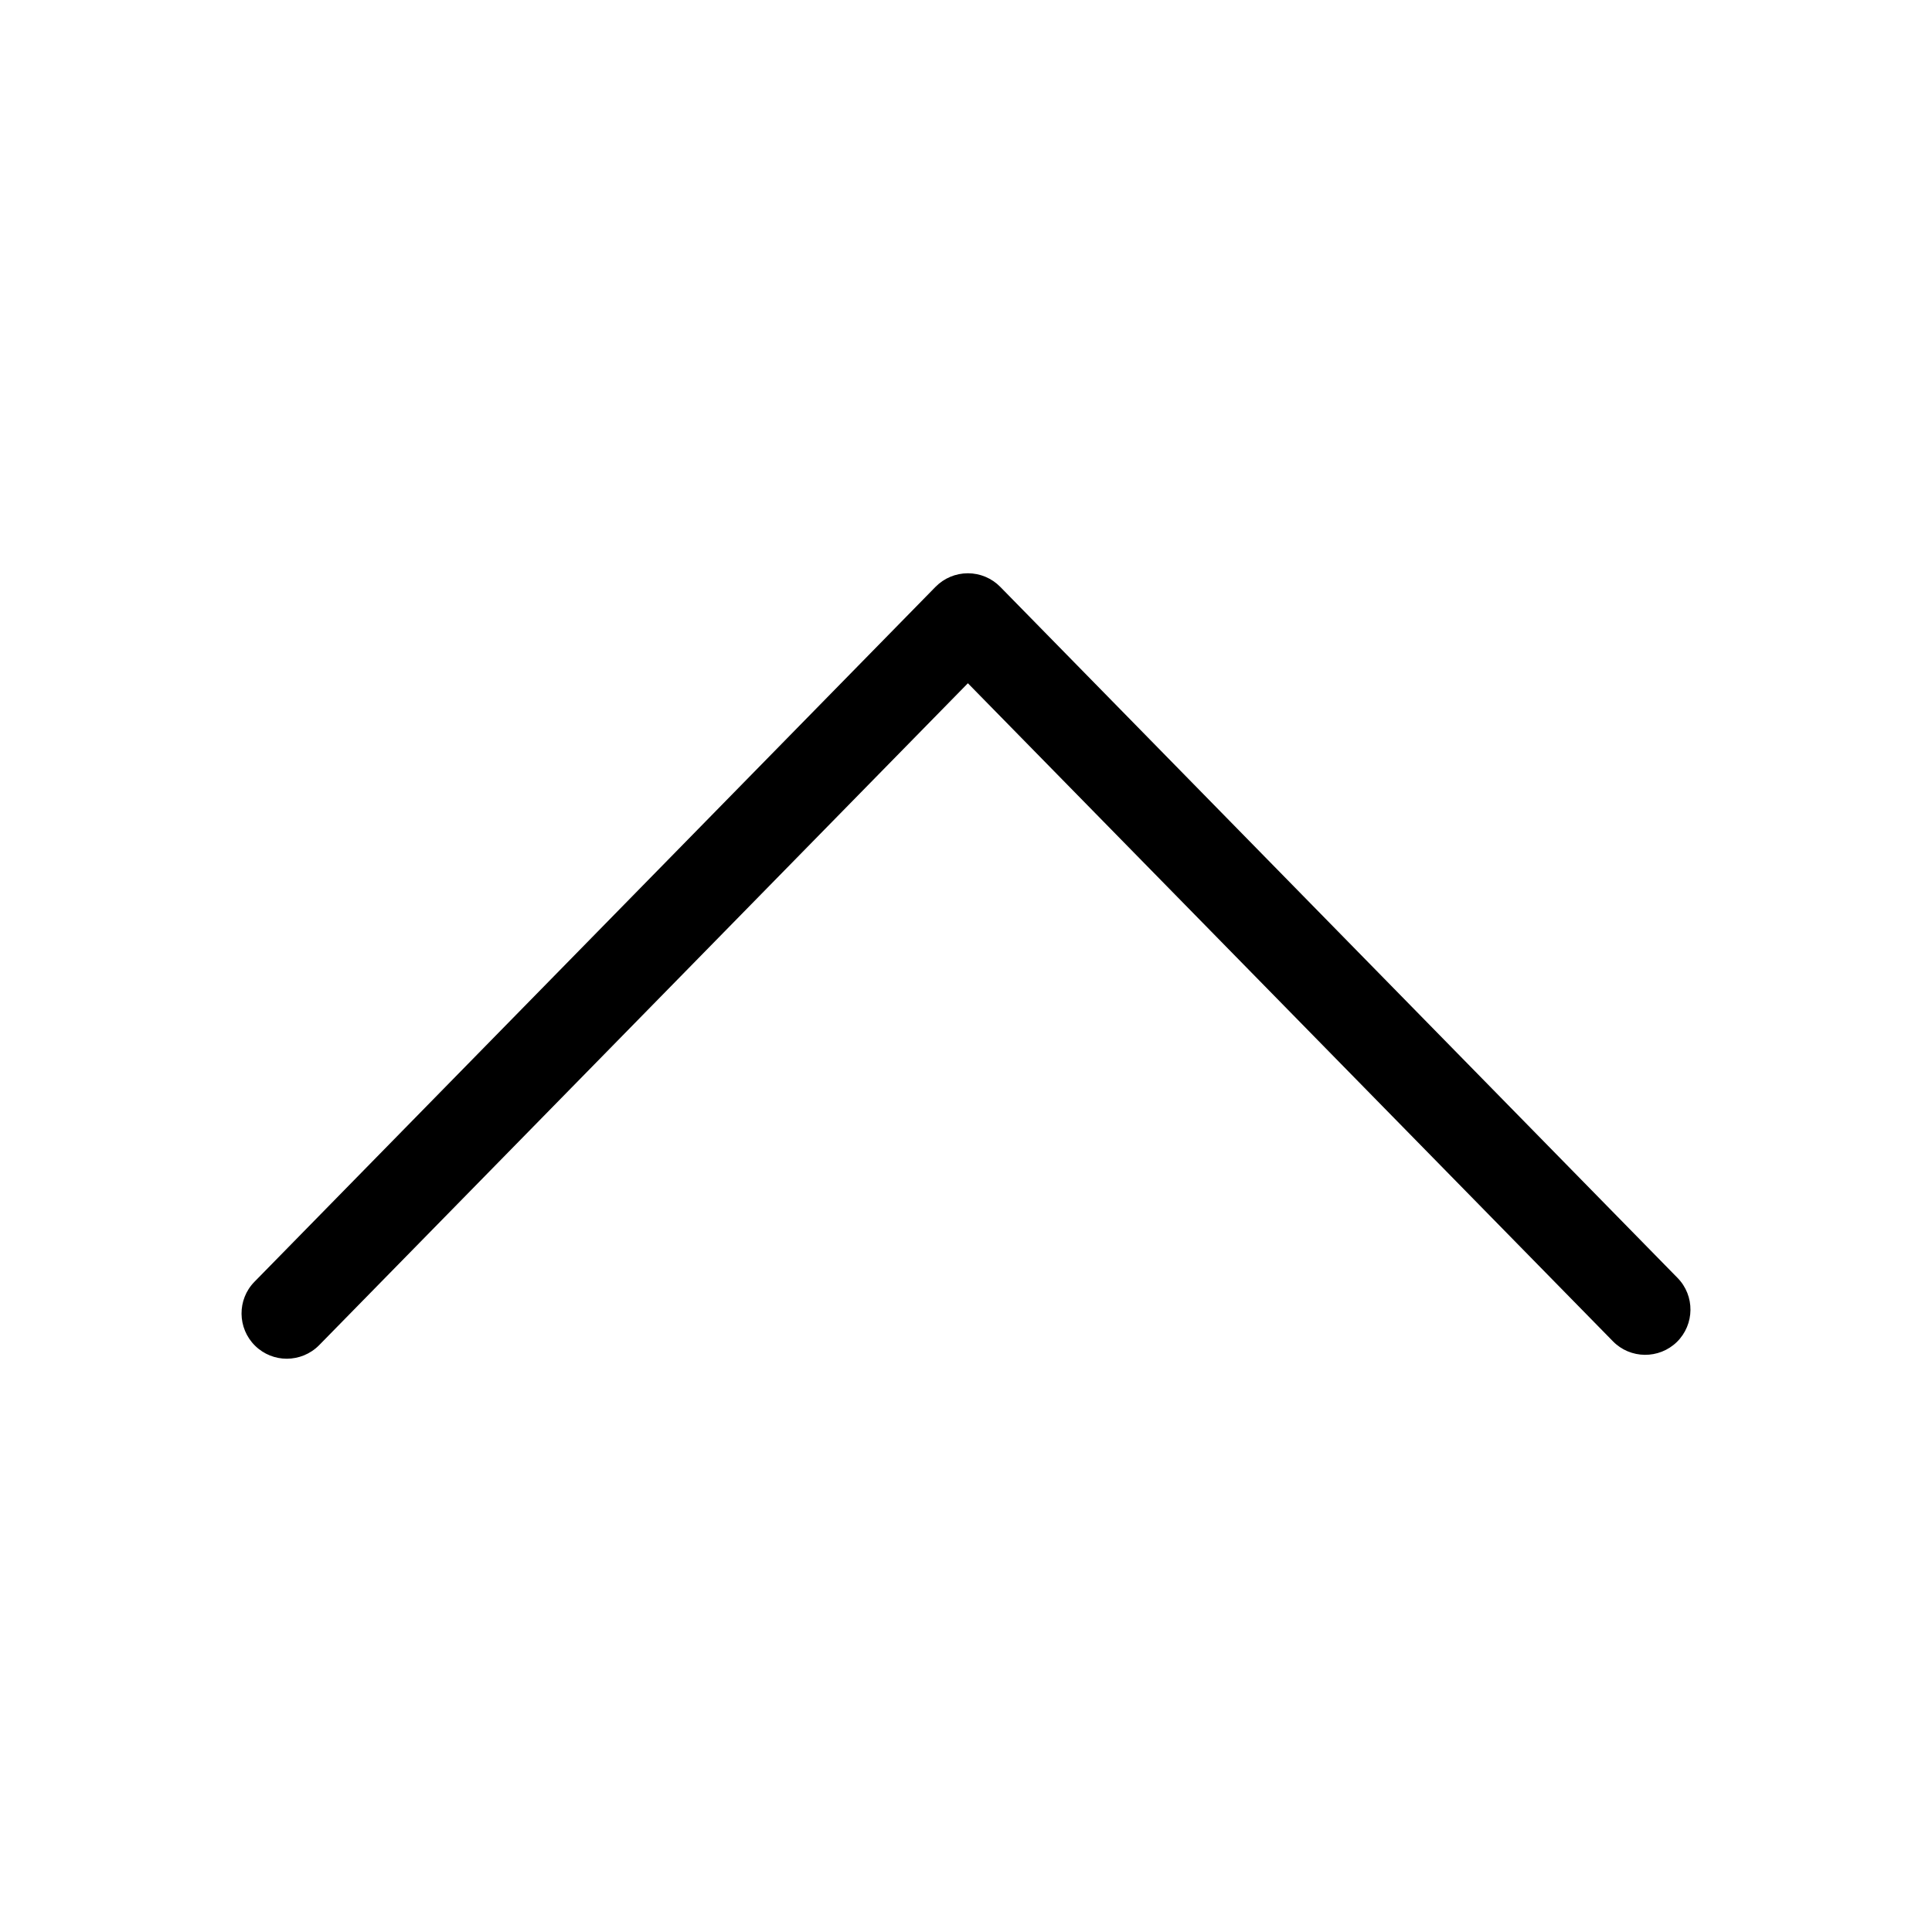
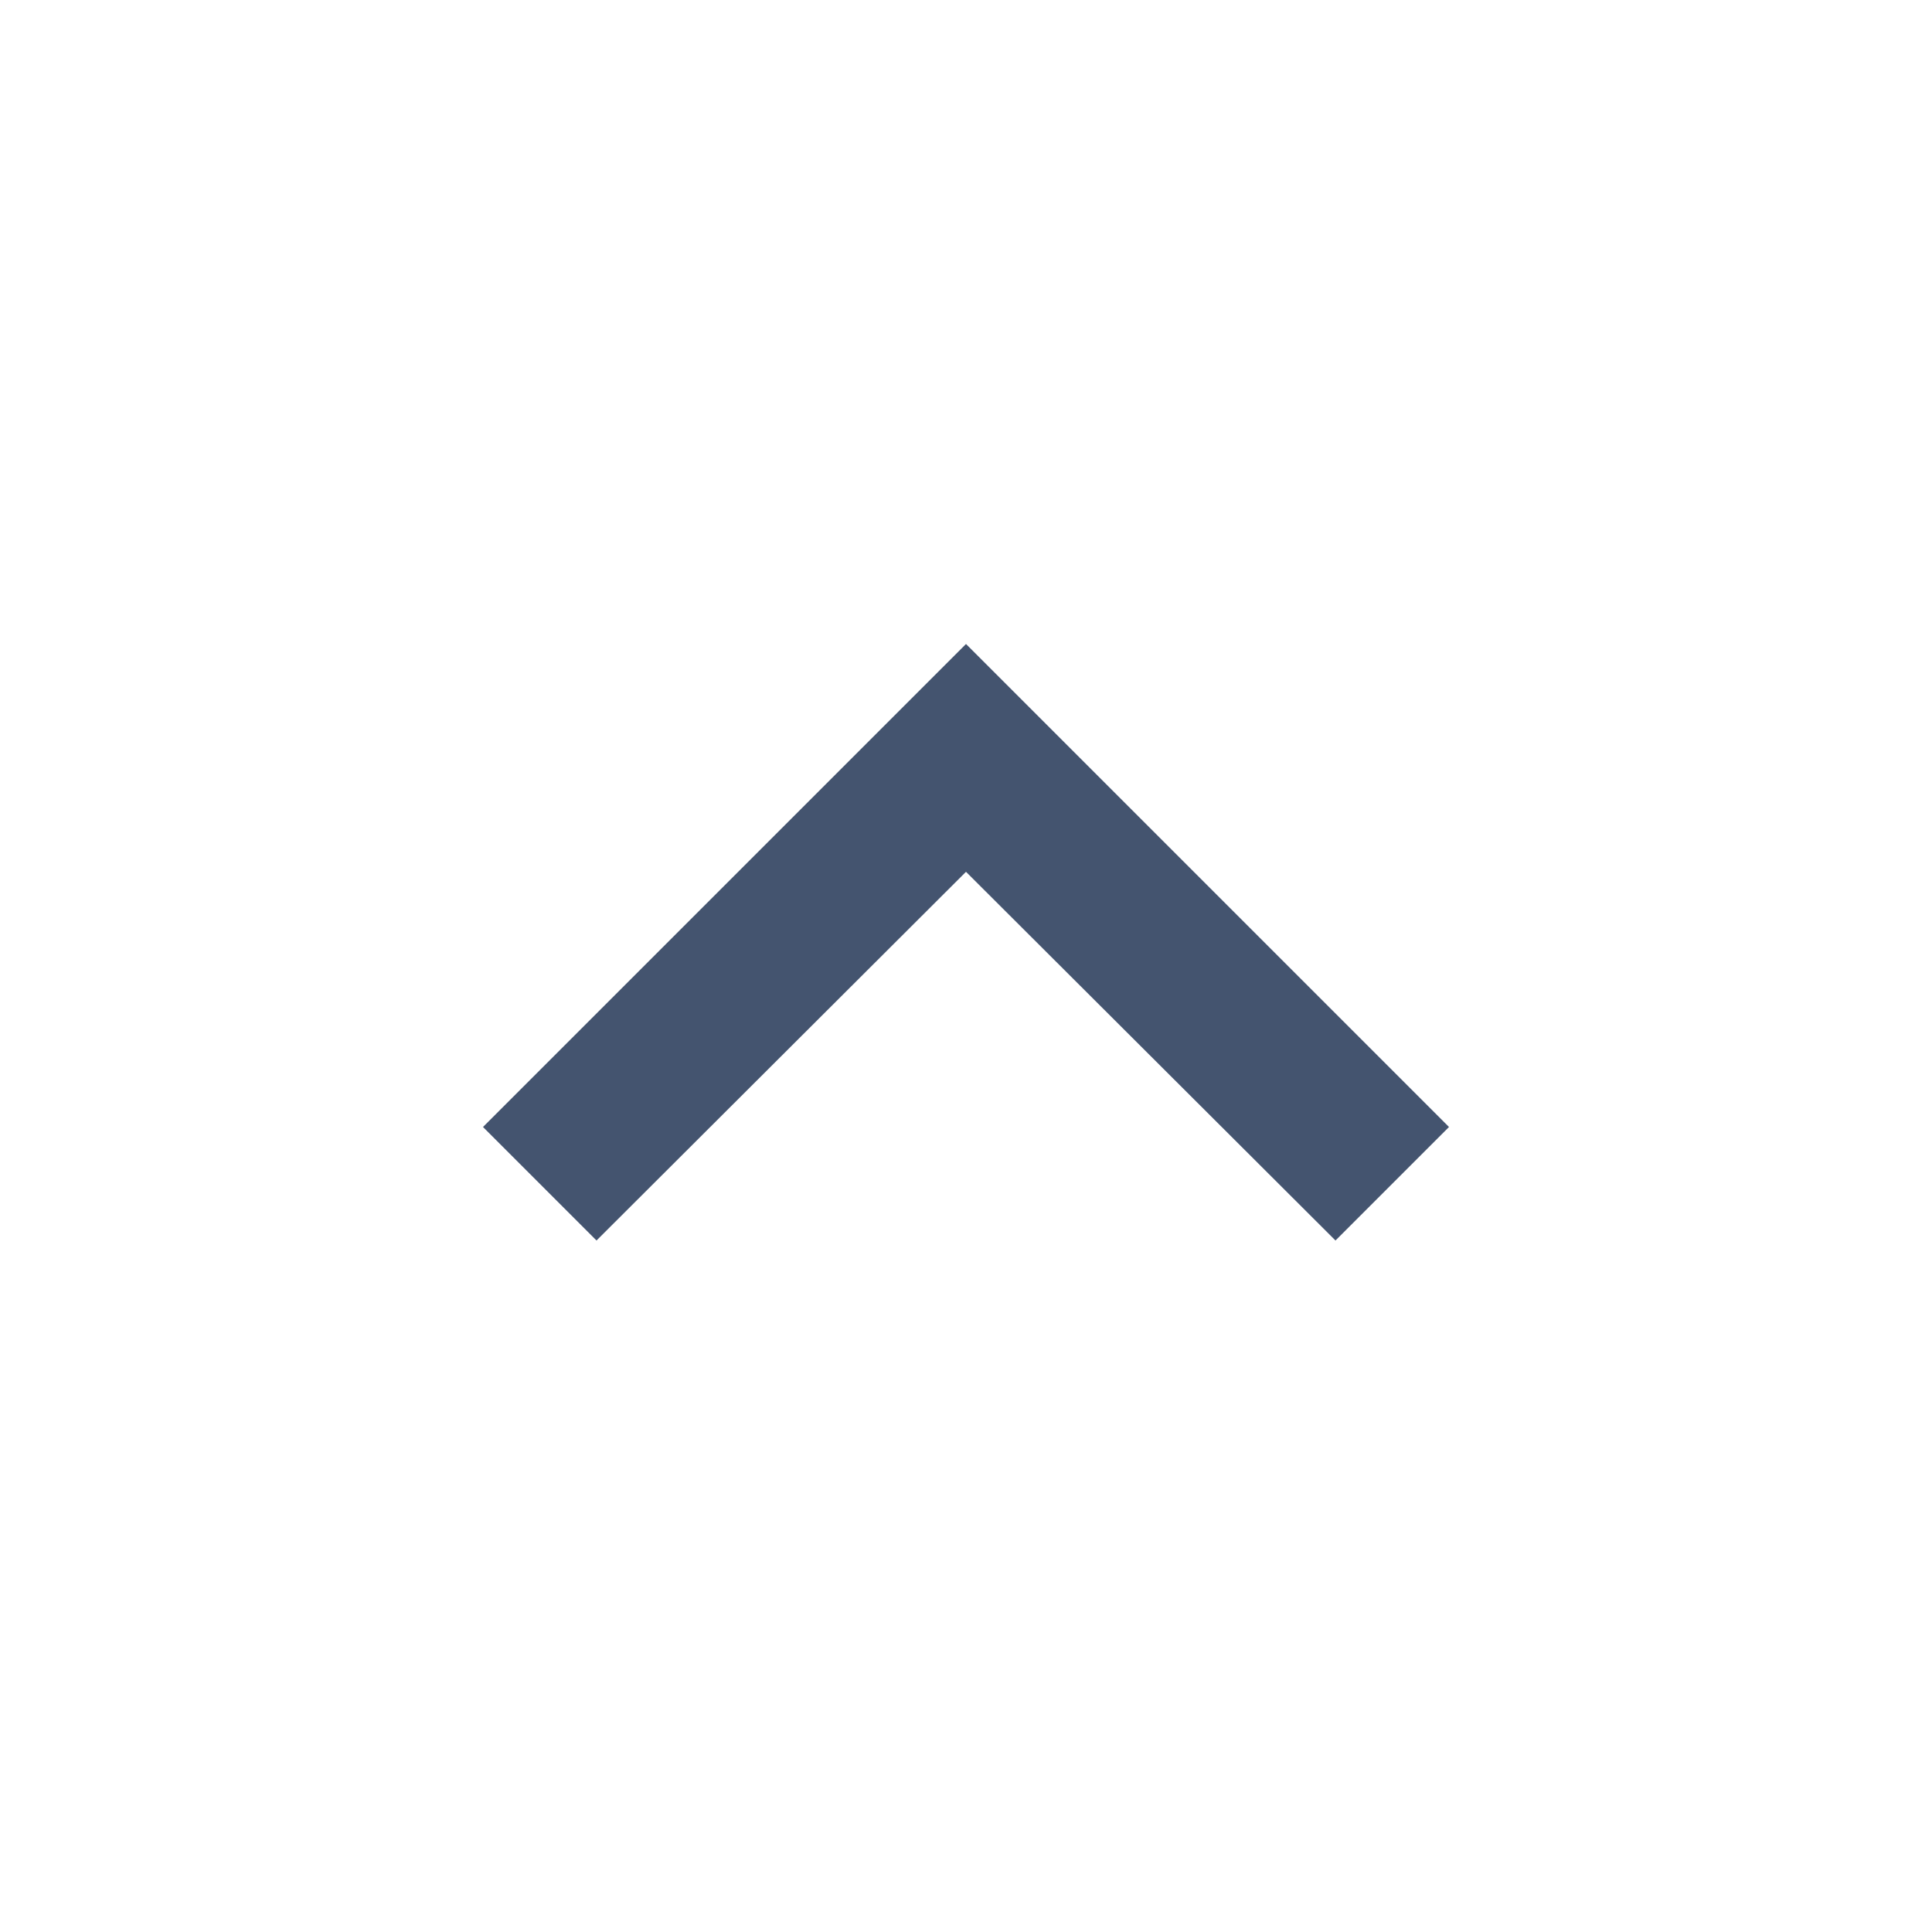
- <svg xmlns="http://www.w3.org/2000/svg" version="1.1" id="Layer_1" width="800px" height="800px" viewBox="0 0 40 40" enable-background="new 0 0 40 40" xml:space="preserve">
-   <g display="none">
-     <path display="inline" d="M20.01,36.5c-0.277,0-0.537-0.137-0.693-0.368L9.468,21.529c-1.171-1.861-1.79-3.993-1.79-6.162   C7.678,8.824,13.206,3.5,20,3.5c6.795,0,12.322,5.324,12.322,11.867c0,2.164-0.612,4.284-1.77,6.129l-9.851,14.636   C20.547,36.363,20.287,36.5,20.01,36.5L20.01,36.5z M20,5.17c-5.873,0-10.652,4.574-10.652,10.197c0,1.854,0.525,3.669,1.52,5.251   l9.14,13.55l9.146-13.581c0.981-1.566,1.499-3.371,1.499-5.22C30.652,9.744,25.873,5.17,20,5.17L20,5.17z" />
-     <path display="inline" d="M20,20.857c-3.159,0-5.728-2.482-5.728-5.535c0-3.051,2.569-5.534,5.728-5.534s5.729,2.483,5.729,5.534   C25.729,18.375,23.158,20.857,20,20.857L20,20.857z M20,11.458c-2.237,0-4.057,1.734-4.057,3.864c0,2.13,1.82,3.865,4.057,3.865   s4.058-1.734,4.058-3.865C24.058,13.192,22.236,11.458,20,11.458L20,11.458z" />
+ <svg xmlns="http://www.w3.org/2000/svg" width="24" height="24" viewBox="0 0 24 24" fill="none">
+   <g id="react-icons/md/MdKeyboardArrowUp">
+     <path id="Vector" d="M7.41 15.41L12 10.83L16.59 15.41L18 14L12 8L6 14L7.41 15.41Z" fill="#44546F" />
  </g>
-   <path display="none" d="M36.705,34.289L26.059,23.615c3.918-4.69,3.688-11.708-0.707-16.114C23.1,5.243,20.104,4,16.919,4  S10.74,5.243,8.488,7.501c-4.647,4.66-4.647,12.241,0,16.899c2.253,2.257,5.248,3.5,8.431,3.5c2.866,0,5.573-1.015,7.728-2.86  l10.639,10.665C35.479,35.902,35.738,36,35.994,36s0.514-0.098,0.709-0.293C37.096,35.316,37.097,34.68,36.705,34.289z   M9.766,23.126c-3.945-3.958-3.945-10.395,0-14.351c1.912-1.914,4.452-2.97,7.153-2.97s5.243,1.056,7.153,2.97  c3.946,3.956,3.946,10.394,0,14.351c-1.91,1.914-4.452,2.969-7.153,2.969S11.678,25.04,9.766,23.126z" />
-   <path display="none" d="M25.38,34.848c-0.066,0-0.136-0.009-0.206-0.024l-10.498-2.561l-10.61,2.561  c-0.069,0.016-0.139,0.024-0.205,0.024c-0.191,0-0.38-0.064-0.532-0.184C3.12,34.5,3,34.252,3,33.986V8.635  c0-0.397,0.27-0.741,0.657-0.836l10.76-2.623l0.407,0.003l10.504,2.558l10.607-2.561c0.065-0.016,0.135-0.023,0.203-0.023  c0.195,0,0.38,0.063,0.533,0.183C36.881,5.499,37,5.746,37,6.012v25.352c0,0.397-0.27,0.741-0.656,0.837l-10.759,2.622  C25.516,34.839,25.446,34.848,25.38,34.848L25.38,34.848z M15.481,30.688l9.039,2.203V9.311l-9.039-2.203V30.688z M26.24,9.311  v23.58l9.039-2.202V7.108L26.24,9.311z M4.721,9.311v23.58l9.039-2.202V7.108L4.721,9.311z" />
-   <g display="none">
-     <path display="inline" d="M9.708,35C7.112,35,5,32.893,5,30.303c0-2.592,2.112-4.699,4.708-4.699c2.595,0,4.707,2.107,4.707,4.699   C14.415,32.893,12.303,35,9.708,35L9.708,35z M9.708,27.445c-1.578,0-2.863,1.281-2.863,2.857c0,1.574,1.285,2.855,2.863,2.855   c1.578,0,2.861-1.281,2.861-2.855C12.568,28.727,11.285,27.445,9.708,27.445L9.708,27.445z" />
-     <path display="inline" d="M24.574,35c-0.621,0-1.125-0.505-1.125-1.126c0-9.552-7.771-17.324-17.323-17.324   C5.505,16.55,5,16.045,5,15.425s0.505-1.126,1.126-1.126c10.792,0,19.573,8.781,19.573,19.575C25.699,34.495,25.193,35,24.574,35   L24.574,35z" />
-     <path display="inline" d="M33.916,35c-0.597,0-1.082-0.486-1.082-1.084c0-14.75-12-26.751-26.751-26.751   C5.486,7.165,5,6.68,5,6.083C5,5.486,5.486,5,6.083,5C22.027,5,35,17.972,35,33.916C35,34.514,34.514,35,33.916,35L33.916,35z" />
-   </g>
-   <g display="none">
-     <path display="inline" fill-rule="evenodd" clip-rule="evenodd" d="M20,29.616c-6.911,0-13.412-3.681-17-9.615   c3.588-5.935,10.089-9.617,17-9.617c6.91,0,13.412,3.682,17,9.617C33.412,25.936,26.91,29.616,20,29.616L20,29.616z M19.998,12.254   c-5.817,0-11.309,2.848-14.687,7.618l-0.088,0.125l0.088,0.124c3.378,4.77,8.87,7.618,14.687,7.618   c5.82,0,11.311-2.849,14.687-7.618l0.089-0.124l-0.089-0.125C31.309,15.103,25.818,12.254,19.998,12.254L19.998,12.254z" />
-     <path display="inline" fill-rule="evenodd" clip-rule="evenodd" d="M19.987,13.521c-3.574,0-6.478,2.9-6.478,6.479   c0,3.579,2.904,6.478,6.478,6.478c3.581,0,6.478-2.898,6.478-6.478C26.465,16.42,23.568,13.521,19.987,13.521z M19.987,24.857   c-2.68,0-4.858-2.175-4.858-4.858s2.178-4.859,4.858-4.859c2.686,0,4.858,2.175,4.858,4.859S22.673,24.857,19.987,24.857z" />
-   </g>
-   <path display="none" d="M7.336,35.5c-0.399,0-0.725-0.325-0.725-0.726v-7.599c0-0.4,0.326-0.725,0.725-0.725h3.181v-6.336  c0-0.342,0.276-0.619,0.619-0.619h8.247v-5.949h-3.181c-0.398,0-0.725-0.325-0.725-0.726V5.223c0-0.399,0.326-0.723,0.725-0.723  h7.598c0.398,0,0.725,0.324,0.725,0.723v7.599c0,0.401-0.326,0.726-0.725,0.726H20.62v5.949h8.245c0.341,0,0.618,0.277,0.618,0.619  v6.336h3.182c0.397,0,0.724,0.324,0.724,0.725v7.599c0,0.399-0.326,0.725-0.724,0.725h-7.599c-0.4,0-0.726-0.325-0.726-0.725v-7.599  c0-0.4,0.325-0.725,0.726-0.725h3.179v-5.717H11.754v5.717h3.18c0.399,0,0.725,0.324,0.725,0.725v7.599  c0,0.4-0.325,0.726-0.725,0.726H7.336z M8.061,34.051h6.149V27.9H8.061V34.051z M25.79,34.051h6.149V27.9H25.79V34.051z   M16.927,12.099h6.146V5.949h-6.146V12.099z" />
-   <g display="none">
-     <path display="inline" d="M11.018,35.01c-0.402,0-0.736-0.314-0.759-0.717L8.879,9.946H5.75c-0.419,0-0.76-0.342-0.76-0.76   c0-0.419,0.341-0.761,0.76-0.761h3.59L9.495,8.45L9.6,8.426h5.171V5.75c0-0.419,0.34-0.76,0.76-0.76h8.939   c0.419,0,0.76,0.341,0.76,0.76v2.676h5.174l0.175,0.028l0.118-0.028h3.554c0.419,0,0.76,0.342,0.76,0.761   c0,0.418-0.341,0.76-0.76,0.76h-3.128l-1.36,24.346c-0.023,0.402-0.356,0.718-0.759,0.718H11.018z M11.735,33.49h16.549L29.6,9.946   H10.4L11.735,33.49z M16.29,8.426h7.42V6.51h-7.42V8.426z" />
-     <path display="inline" d="M14.302,12.201c-0.249,0.012-0.435,0.102-0.57,0.252c-0.135,0.152-0.203,0.348-0.192,0.551l0.998,17.608   c0.024,0.401,0.357,0.716,0.759,0.716v0.19l0.045-0.19c0.417-0.024,0.737-0.385,0.715-0.804l-0.999-17.606   C15.034,12.516,14.702,12.201,14.302,12.201L14.302,12.201z" />
-     <path display="inline" d="M25.709,12.202c-0.445,0-0.776,0.314-0.8,0.716l-1,17.606c-0.022,0.419,0.298,0.779,0.717,0.804   l0.044,0.19v-0.19c0.402,0,0.735-0.314,0.757-0.716l1.001-17.608c0.011-0.203-0.058-0.398-0.192-0.551   c-0.136-0.15-0.321-0.24-0.523-0.251C25.711,12.202,25.71,12.202,25.709,12.202L25.709,12.202z" />
-     <path display="inline" d="M20,12.201c-0.419,0-0.76,0.341-0.76,0.76v17.607c0,0.419,0.341,0.76,0.76,0.76s0.76-0.341,0.76-0.76   V12.961C20.76,12.542,20.419,12.201,20,12.201L20,12.201z" />
-   </g>
-   <g display="none">
-     <path display="inline" d="M8.236,15.765C5.901,15.765,4,17.665,4,20c0,2.336,1.901,4.234,4.236,4.234   c2.336,0,4.235-1.898,4.235-4.234C12.472,17.665,10.572,15.765,8.236,15.765z M8.236,22.824c-1.557,0-2.823-1.268-2.823-2.824   c0-1.557,1.267-2.824,2.823-2.824c1.558,0,2.822,1.267,2.822,2.824C11.059,21.557,9.794,22.824,8.236,22.824z" />
-     <path display="inline" d="M20,15.765c-2.334,0-4.236,1.899-4.236,4.235c0,2.336,1.902,4.234,4.236,4.234   c2.337,0,4.236-1.898,4.236-4.234C24.236,17.665,22.337,15.765,20,15.765z M20,22.824c-1.557,0-2.822-1.268-2.822-2.824   c0-1.557,1.266-2.824,2.822-2.824c1.559,0,2.822,1.267,2.822,2.824C22.822,21.557,21.559,22.824,20,22.824z" />
-     <path display="inline" d="M31.764,15.765c-2.334,0-4.235,1.899-4.235,4.235c0,2.336,1.901,4.234,4.235,4.234   C34.101,24.234,36,22.336,36,20C36,17.665,34.101,15.765,31.764,15.765z M31.764,22.824c-1.556,0-2.822-1.268-2.822-2.824   c0-1.557,1.267-2.824,2.822-2.824c1.559,0,2.823,1.267,2.823,2.824C34.587,21.557,33.322,22.824,31.764,22.824z" />
-   </g>
-   <path display="none" d="M33.125,19.125H8.98L20.841,7.5c0.345-0.338,0.351-0.892,0.013-1.237s-0.892-0.35-1.237-0.012L6.262,19.339  C6.095,19.503,6,19.729,6,19.965c0,0.005,0,0.011,0,0.017C6,19.989,6,19.994,6,20c0,0.319,0.171,0.598,0.427,0.751L19.69,33.75  c0.17,0.167,0.392,0.25,0.613,0.25c0.227,0,0.453-0.088,0.625-0.262c0.338-0.346,0.332-0.9-0.013-1.238L9.055,20.875h24.07  C33.607,20.875,34,20.483,34,20S33.607,19.125,33.125,19.125z" />
-   <path display="none" d="M34,20c0-0.32-0.172-0.599-0.428-0.751L20.31,6.25c-0.345-0.338-0.899-0.333-1.237,0.012  S18.738,7.161,19.084,7.5l11.861,11.625H6.875C6.393,19.125,6,19.517,6,20s0.393,0.875,0.875,0.875H31.02L19.158,32.5  c-0.344,0.339-0.35,0.893-0.012,1.238C19.318,33.912,19.545,34,19.771,34c0.221,0,0.442-0.083,0.612-0.25l13.353-13.089  C33.904,20.497,34,20.271,34,20.035c0-0.005-0.001-0.011-0.001-0.017C33.999,20.011,34,20.006,34,20z" />
-   <path display="none" d="M33.75,19.616L20.66,6.262C20.496,6.095,20.271,6,20.037,6c-0.007,0-0.014,0.001-0.02,0.001S20.006,6,20,6  c-0.32,0-0.598,0.172-0.751,0.428L6.25,19.69c-0.338,0.345-0.332,0.899,0.013,1.237c0.171,0.167,0.391,0.25,0.612,0.25  c0.227-0.001,0.454-0.088,0.625-0.263l11.625-11.86v24.07C19.125,33.607,19.518,34,20,34c0.483,0,0.875-0.393,0.875-0.875V8.981  L32.5,20.841c0.338,0.345,0.893,0.35,1.237,0.013C34.082,20.515,34.088,19.96,33.75,19.616z" />
-   <path display="none" d="M33.737,19.071c-0.345-0.337-0.899-0.332-1.237,0.014l-11.625,11.86V6.875C20.875,6.392,20.483,6,20,6  c-0.482,0-0.875,0.392-0.875,0.875V31.02L7.5,19.159c-0.338-0.345-0.892-0.351-1.237-0.013c-0.345,0.338-0.351,0.892-0.013,1.237  l13.09,13.354C19.504,33.905,19.729,34,19.965,34c0.005,0,0.012-0.001,0.018-0.001C19.989,33.999,19.994,34,20,34  c0.32,0,0.599-0.172,0.752-0.428L33.75,20.31C34.088,19.965,34.082,19.41,33.737,19.071z" />
-   <path display="none" d="M26.714,34c-0.222,0-0.442-0.083-0.612-0.251l-13.429-13.16c-0.167-0.164-0.262-0.39-0.262-0.624  c0-0.236,0.095-0.462,0.262-0.626L26.027,6.251c0.344-0.339,0.898-0.334,1.237,0.011c0.338,0.346,0.331,0.899-0.013,1.237  L14.536,19.965l12.79,12.536c0.345,0.337,0.351,0.892,0.013,1.237C27.168,33.912,26.939,34,26.714,34z" />
-   <path display="none" d="M13.36,34c-0.225,0-0.453-0.088-0.624-0.262c-0.339-0.346-0.333-0.899,0.01-1.237l12.717-12.466  L12.673,7.499c-0.345-0.339-0.35-0.893-0.013-1.237c0.34-0.344,0.894-0.35,1.238-0.012l13.429,13.161  c0.167,0.164,0.262,0.39,0.262,0.624c0,0.236-0.094,0.461-0.262,0.625L13.974,33.75C13.803,33.917,13.581,34,13.36,34z" />
-   <path d="M5.938,28.131c-0.236,0-0.474-0.089-0.657-0.269c-0.368-0.362-0.375-0.956-0.012-1.325L19.37,12.149  c0.176-0.179,0.417-0.28,0.669-0.28s0.493,0.101,0.669,0.28l14.023,14.308c0.363,0.369,0.356,0.963-0.012,1.326  c-0.37,0.361-0.965,0.356-1.326-0.014L20.039,14.146L6.608,27.85C6.423,28.037,6.182,28.13,5.938,28.131z" />
</svg>
